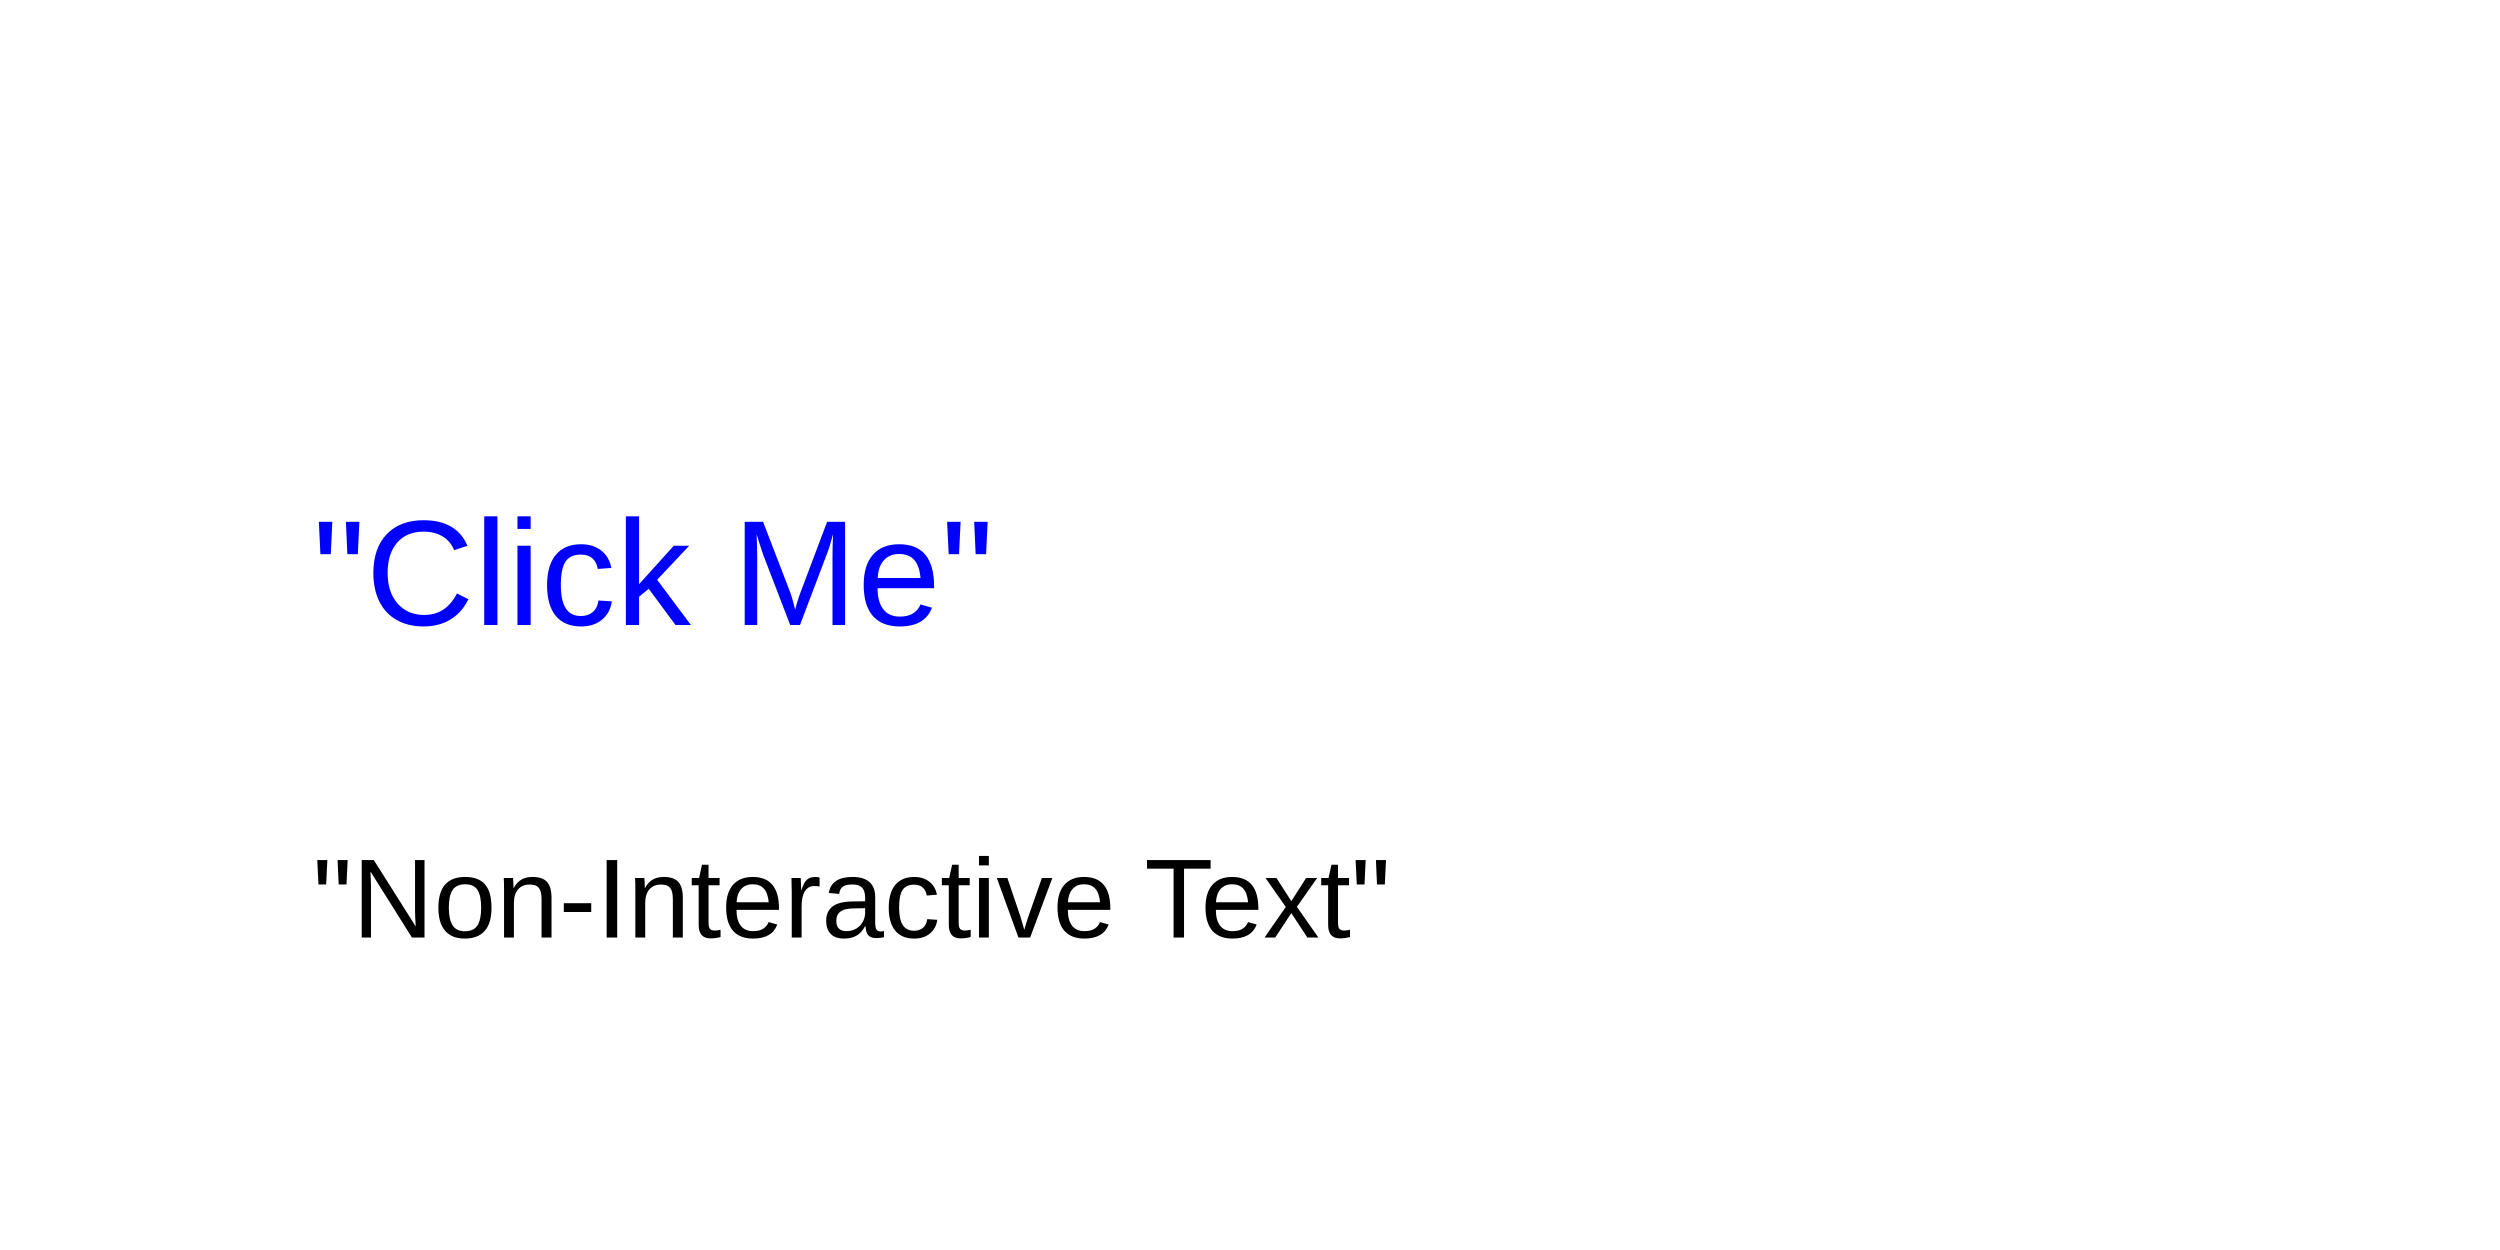
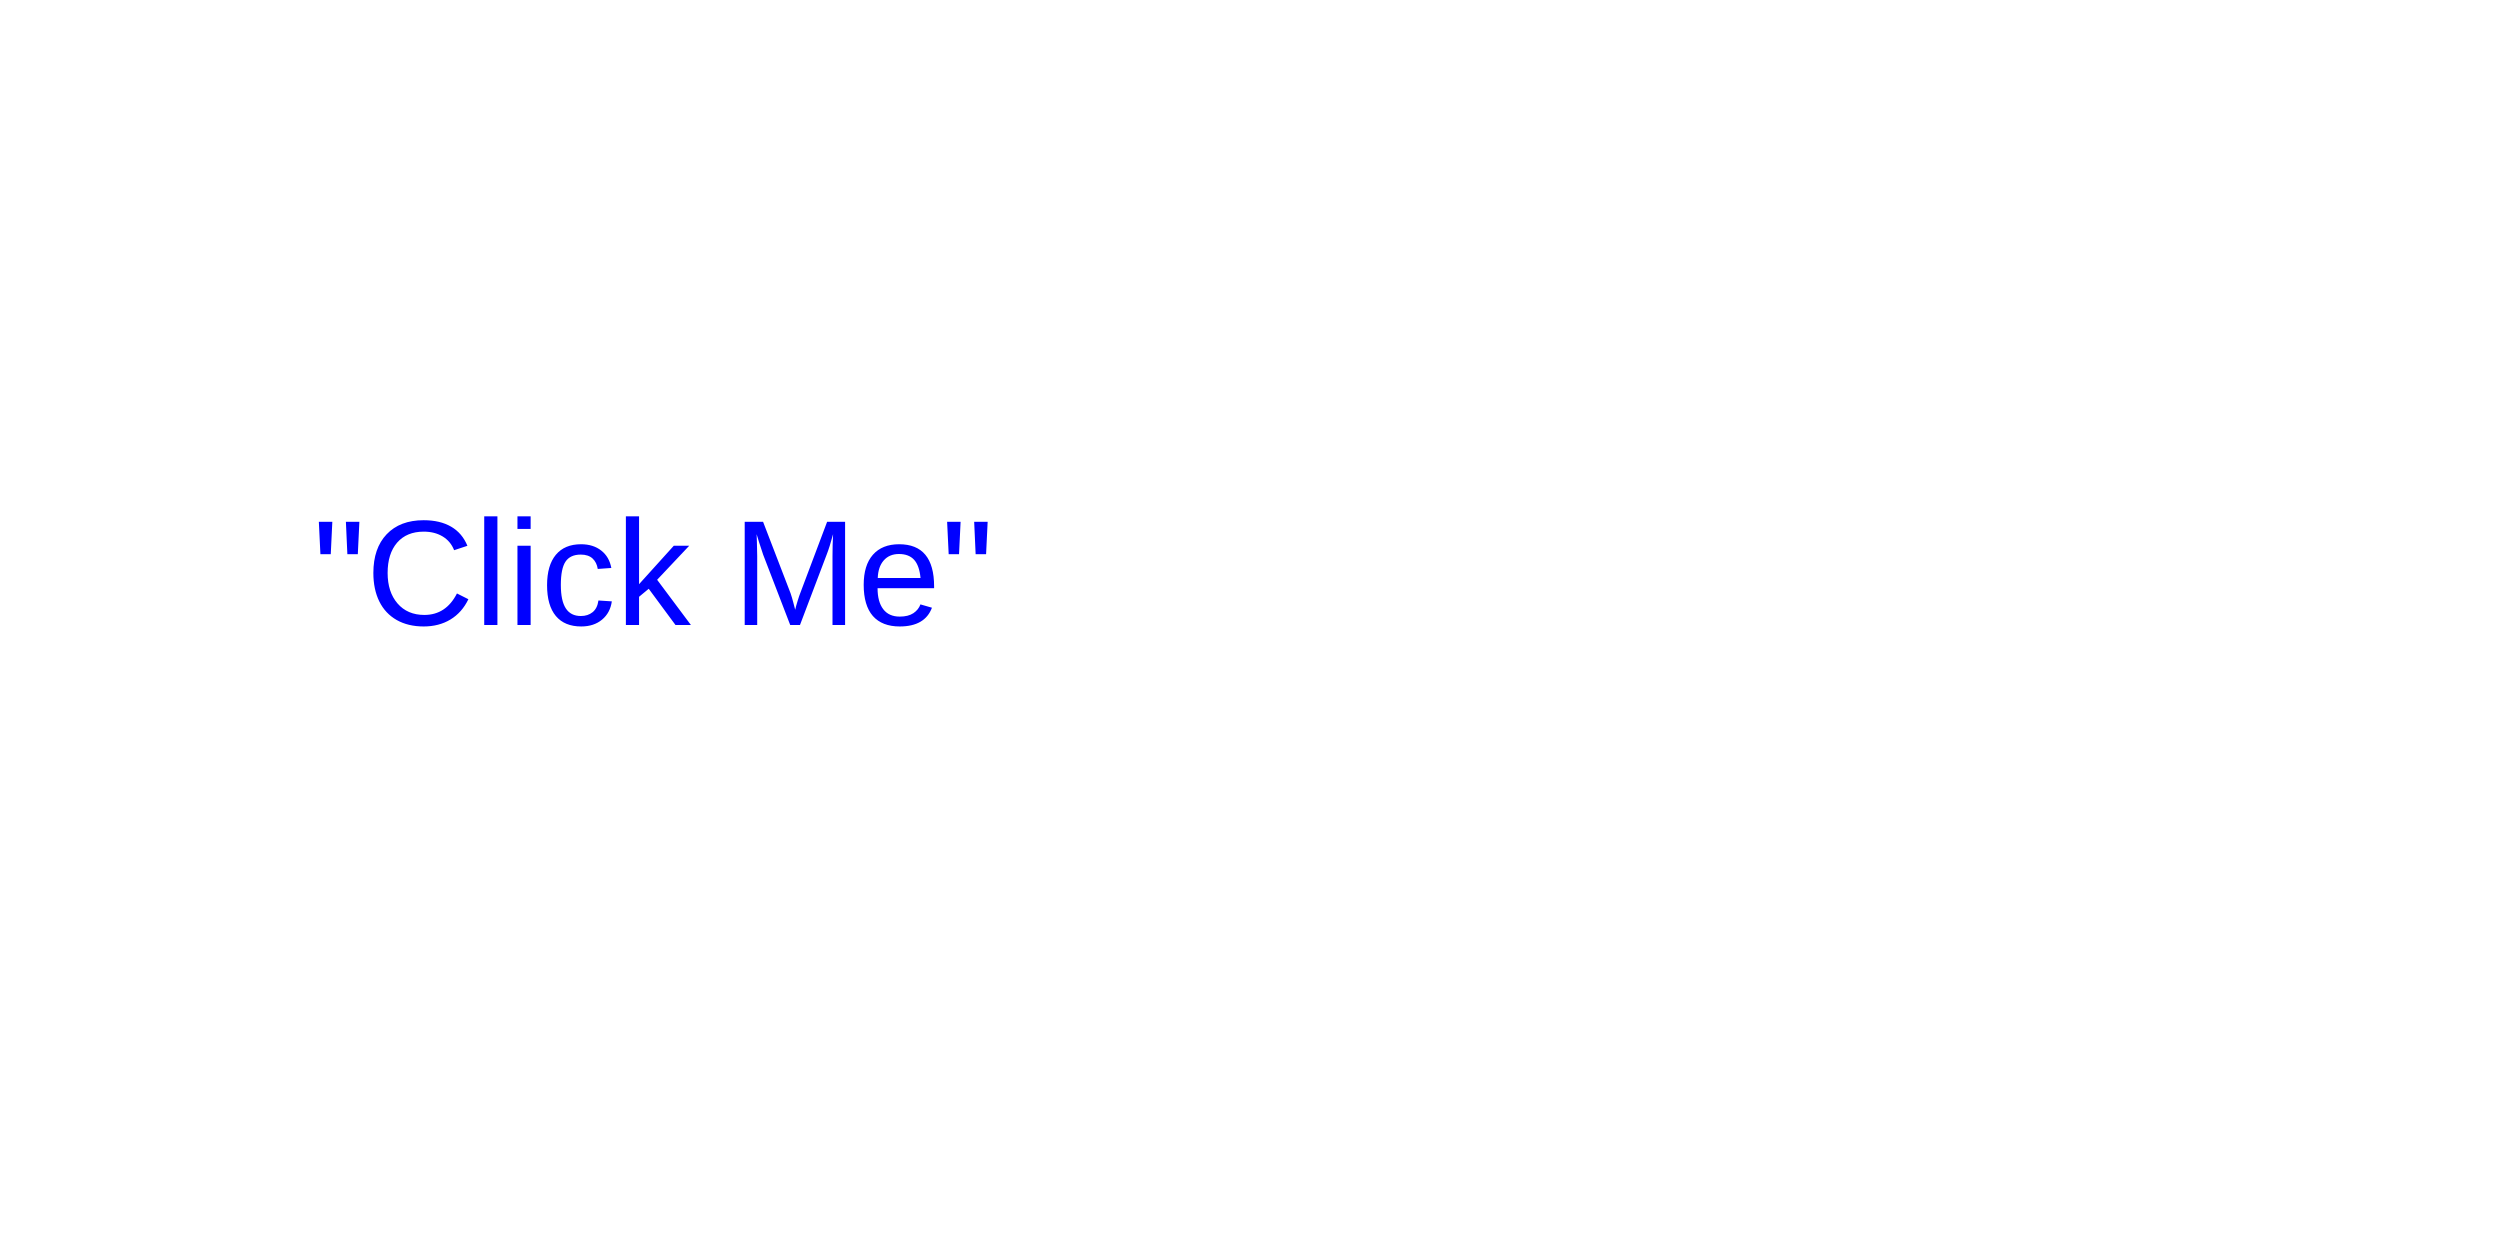
- <svg xmlns="http://www.w3.org/2000/svg" width="400" height="200" style="border:1px solid black;">
+ <svg xmlns="http://www.w3.org/2000/svg" width="400" height="200">
  <rect width="100%" height="100%" fill="white" />
  <text x="50" y="100" font-family="Arial" font-size="24" fill="blue" style="cursor:pointer;">
    "Click Me"
  </text>
-   <text x="50" y="150" font-family="Arial" font-size="18" fill="black">
-     "Non-Interactive Text"
-   </text>
</svg>
